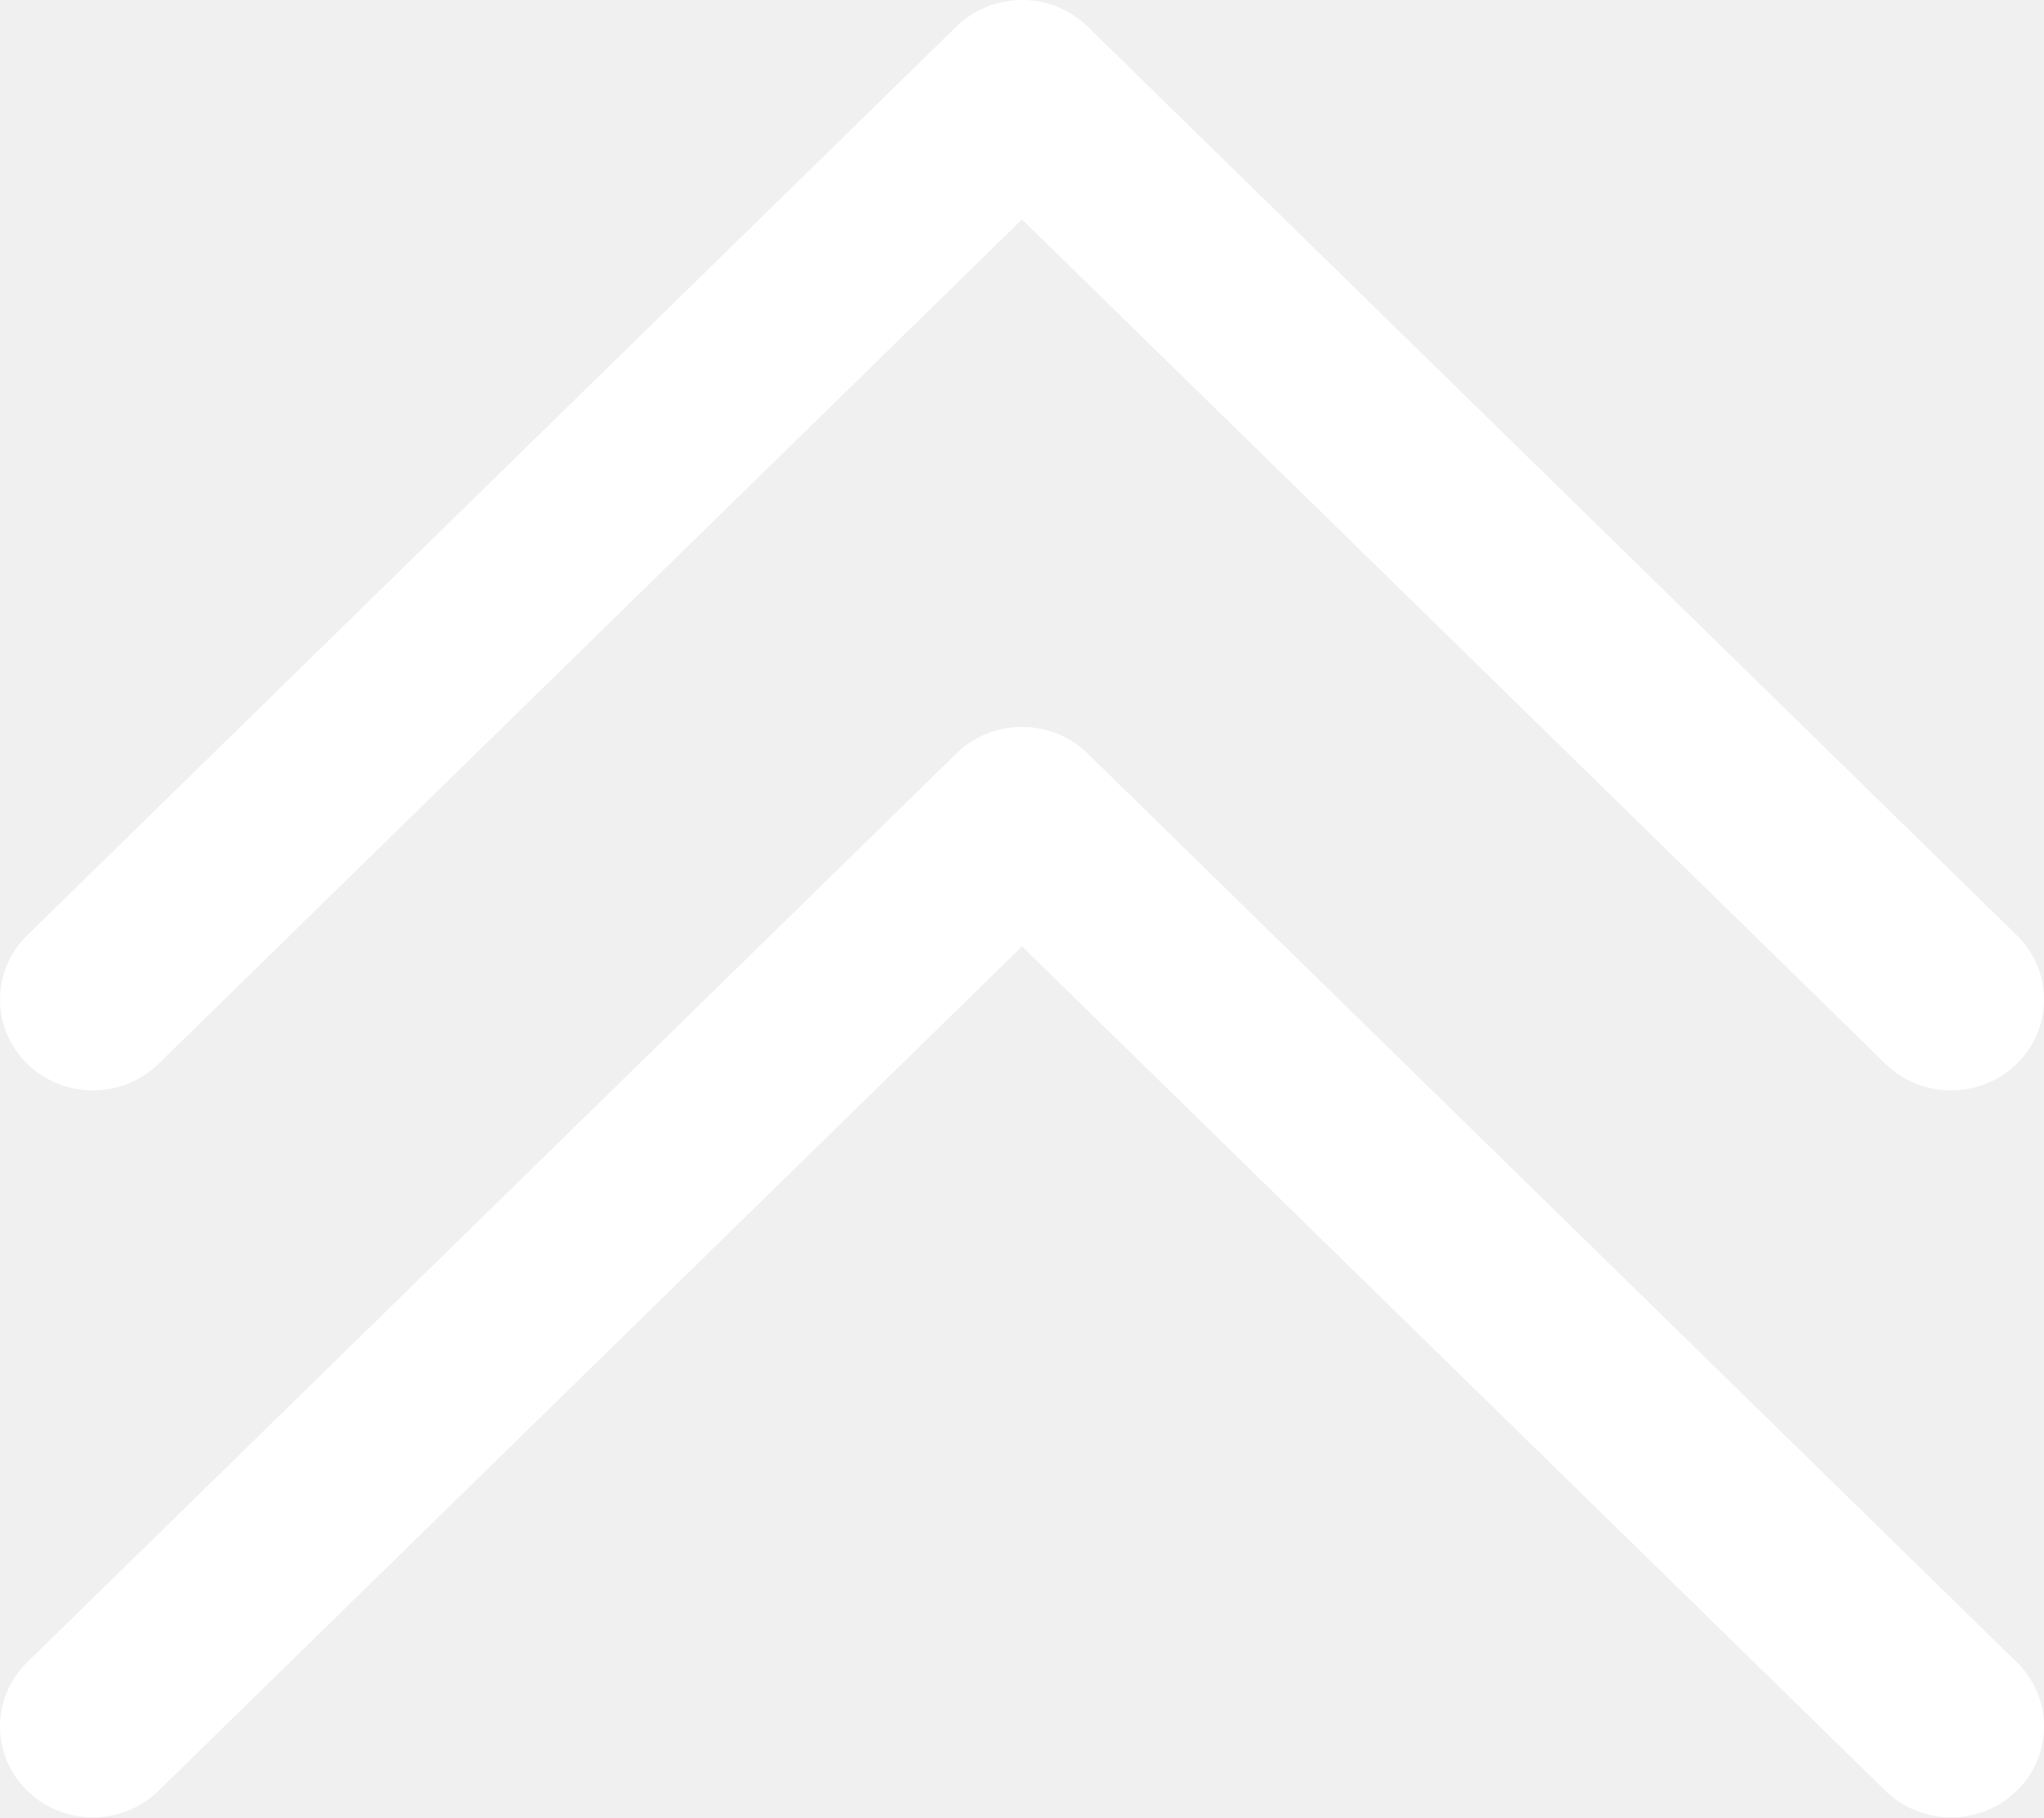
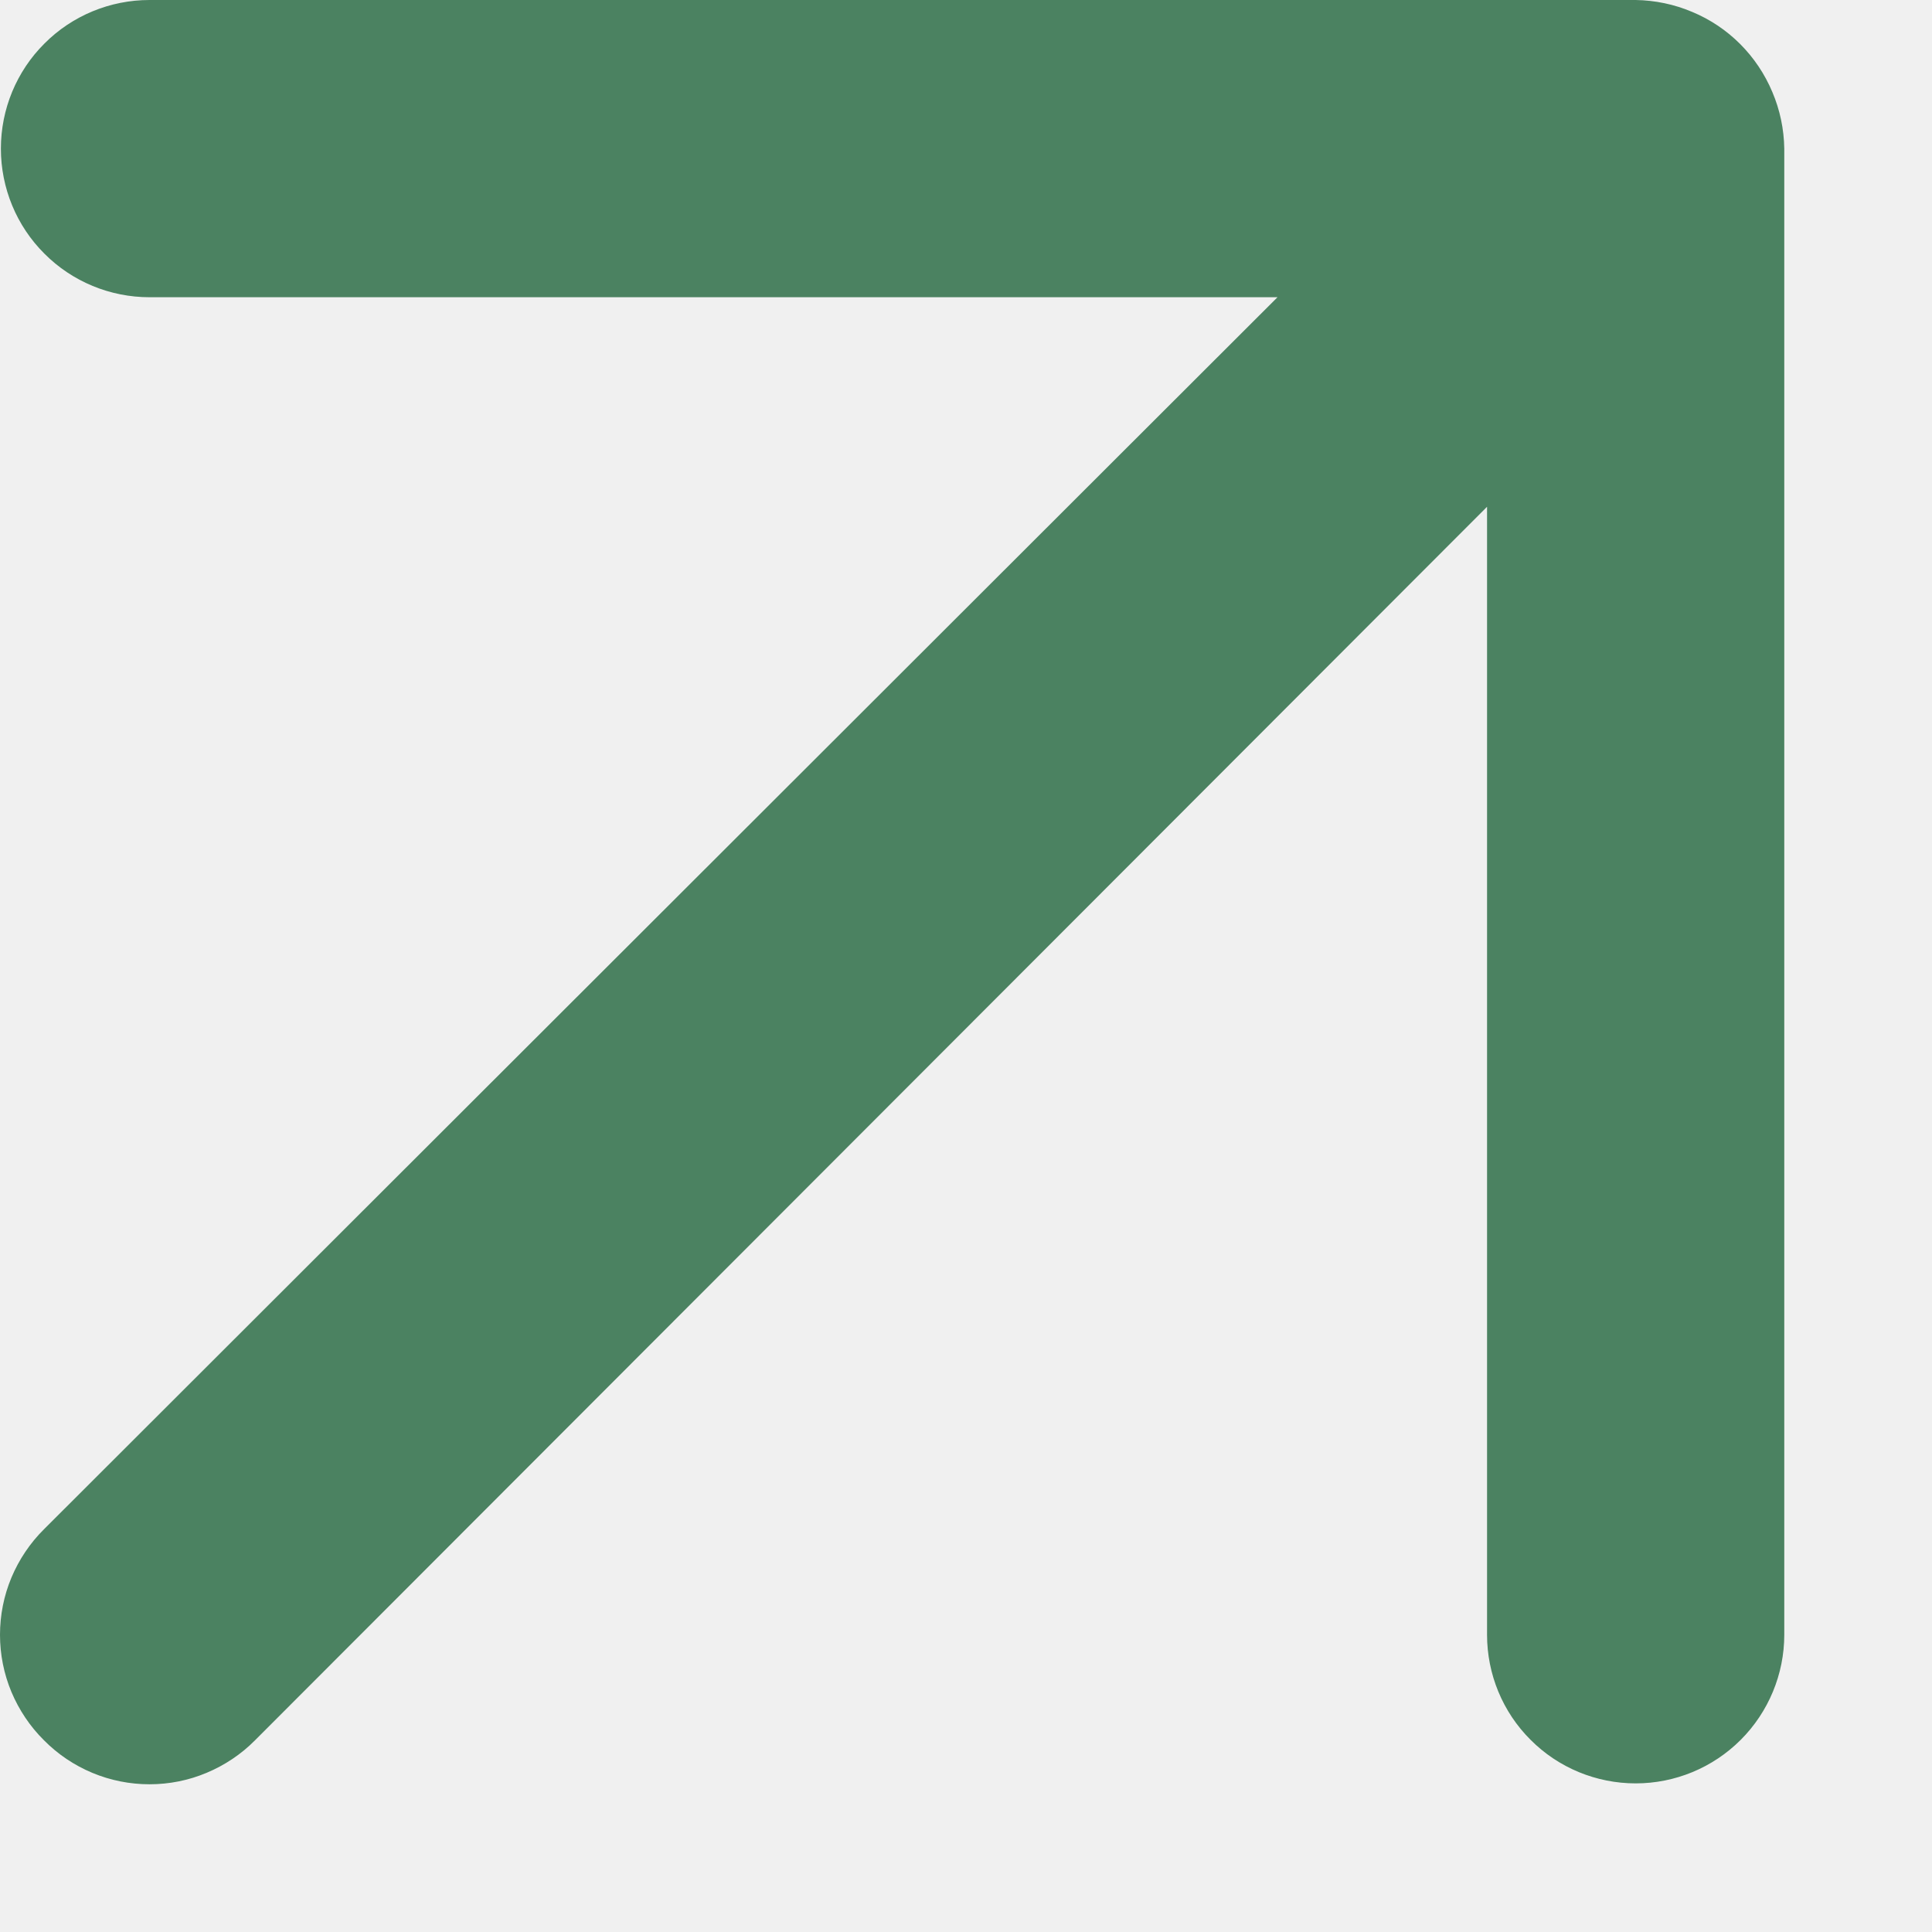
- <svg xmlns="http://www.w3.org/2000/svg" width="9" height="8" viewBox="0 0 9 8" fill="none">
-   <path d="M4.5 -4.64828e-07C4.605 -4.73974e-07 4.709 0.039 4.789 0.117L8.88 4.117C9.04 4.273 9.04 4.527 8.88 4.683C8.72 4.839 8.461 4.839 8.302 4.683L4.5 0.966L0.698 4.683C0.538 4.839 0.28 4.839 0.12 4.683C-0.04 4.526 -0.04 4.273 0.12 4.117L4.211 0.117C4.291 0.039 4.395 -4.55681e-07 4.5 -4.64828e-07ZM4.211 3.317L0.12 7.317C-0.04 7.473 -0.04 7.727 0.12 7.883C0.28 8.039 0.539 8.039 0.698 7.883L4.5 4.166L8.302 7.883C8.462 8.039 8.72 8.039 8.88 7.883C9.04 7.726 9.04 7.473 8.88 7.317L4.789 3.317C4.709 3.239 4.605 3.2 4.5 3.2C4.395 3.2 4.291 3.239 4.211 3.317Z" fill="white" />
+ <svg xmlns="http://www.w3.org/2000/svg" width="13" height="13" viewBox="0 0 13 13" fill="none">
+   <path d="M11.926 0.62C11.824 0.376 11.63 0.181 11.386 0.08C11.266 0.029 11.136 0.002 11.006 0H1.006C0.741 0 0.486 0.105 0.299 0.293C0.111 0.48 0.006 0.735 0.006 1C0.006 1.265 0.111 1.52 0.299 1.707C0.486 1.895 0.741 2 1.006 2H8.596L0.296 10.29C0.202 10.383 0.128 10.494 0.077 10.615C0.026 10.737 0 10.868 0 11C0 11.132 0.026 11.263 0.077 11.385C0.128 11.506 0.202 11.617 0.296 11.71C0.389 11.804 0.499 11.878 0.621 11.929C0.743 11.98 0.874 12.006 1.006 12.006C1.138 12.006 1.269 11.98 1.39 11.929C1.512 11.878 1.623 11.804 1.716 11.71L10.006 3.41V11C10.006 11.265 10.111 11.52 10.299 11.707C10.486 11.895 10.741 12 11.006 12C11.271 12 11.525 11.895 11.713 11.707C11.9 11.52 12.006 11.265 12.006 11V1C12.004 0.869 11.977 0.74 11.926 0.62Z" fill="#4B8261" />
</svg>
